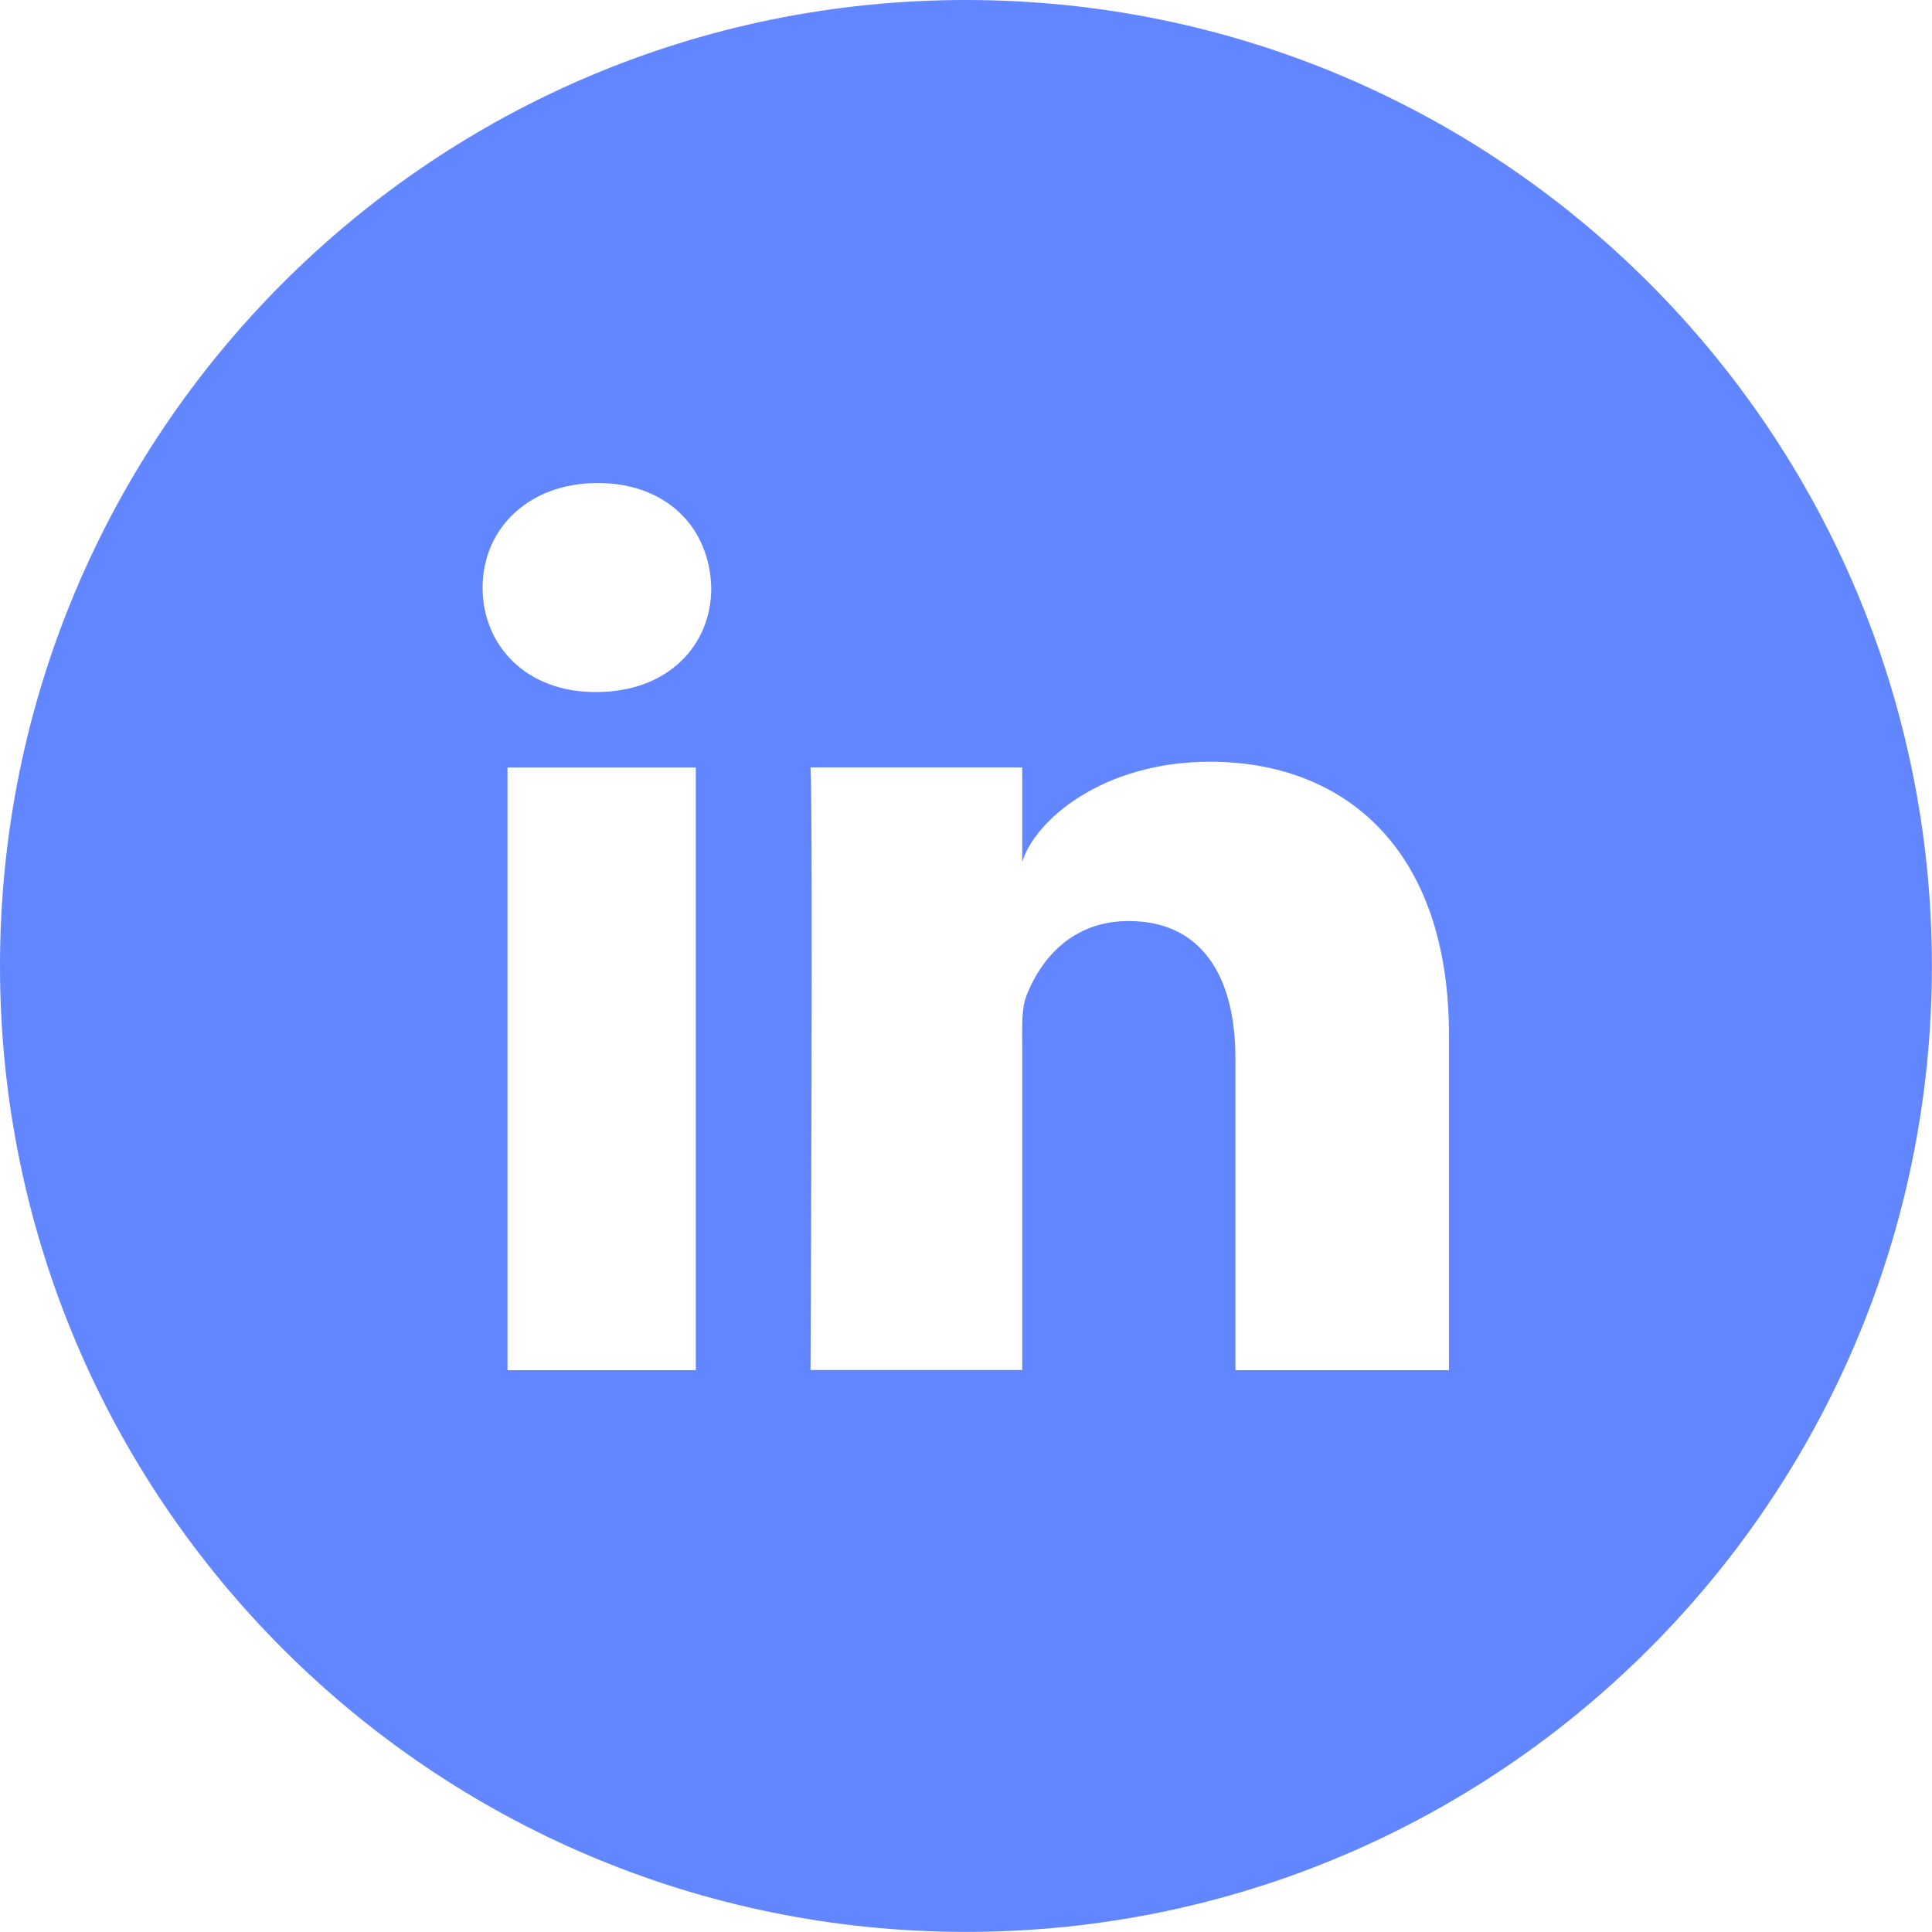
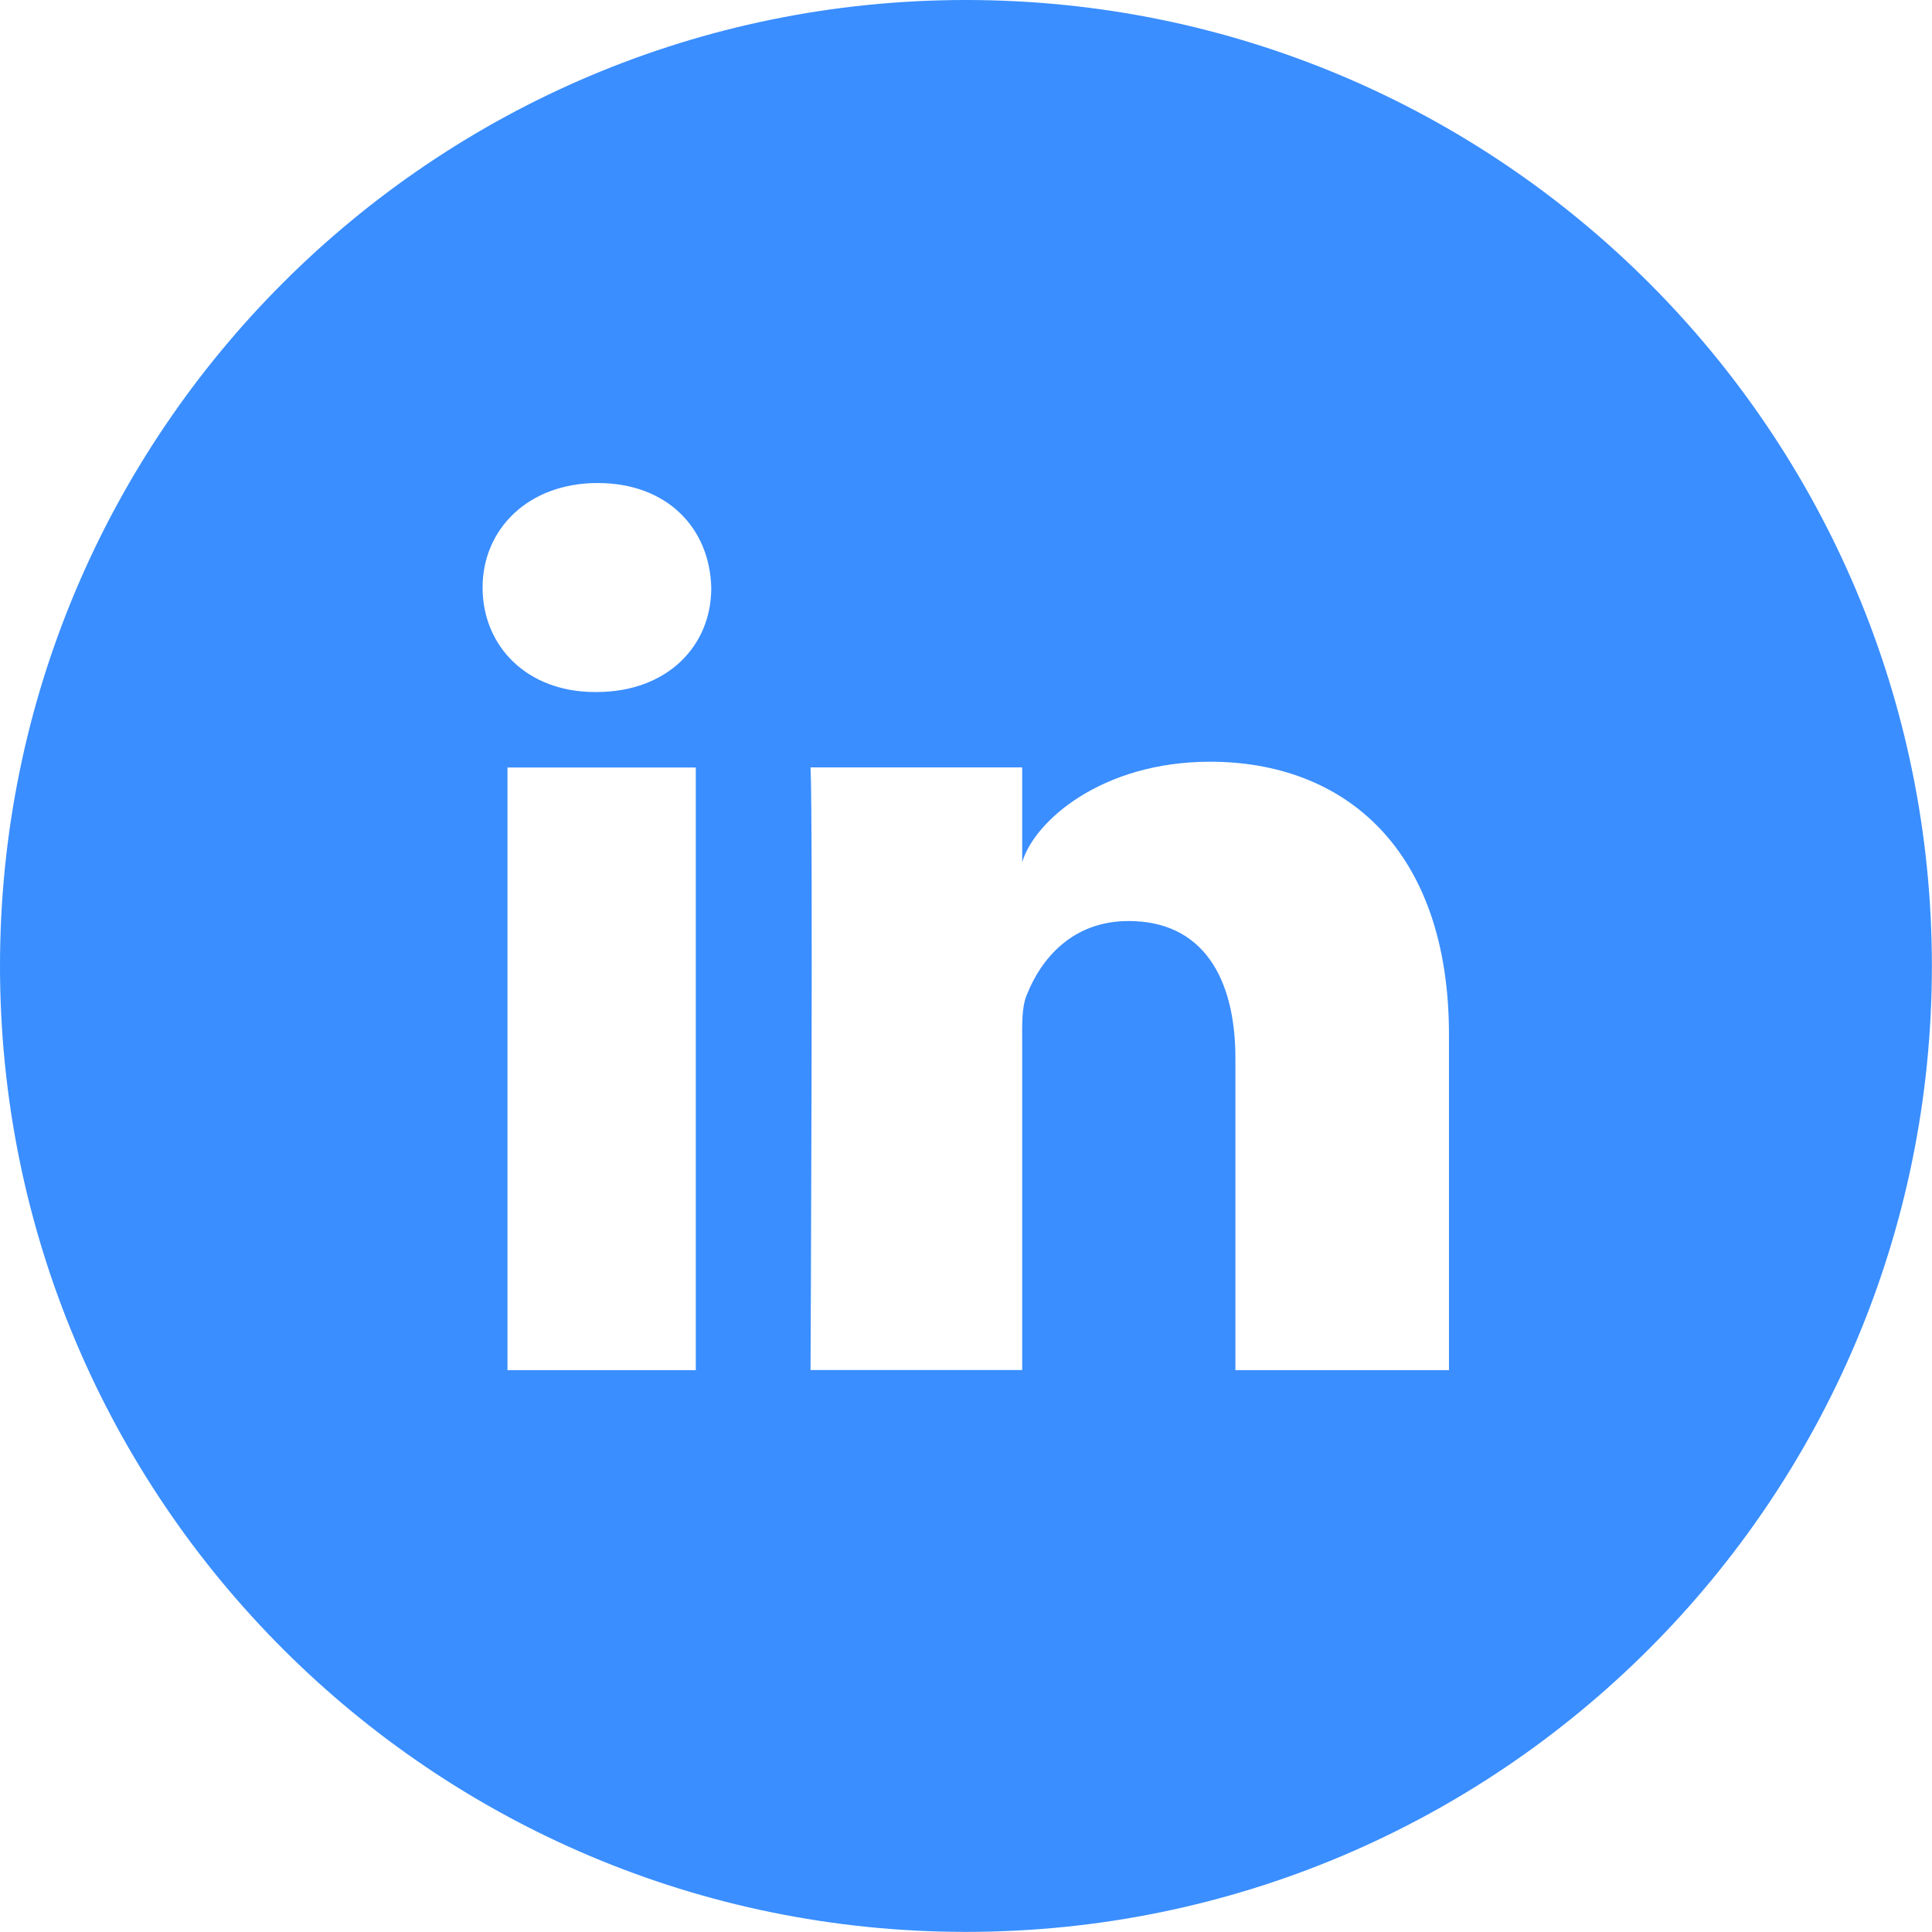
<svg xmlns="http://www.w3.org/2000/svg" id="Layer_2" data-name="Layer 2" viewBox="0 0 173.79 173.79">
  <defs>
    <style>
      .cls-1 {
-         fill: #6186ff;
+         fill: #3a8eff;
      }
    </style>
  </defs>
  <g id="Layer_1-2" data-name="Layer 1">
    <path class="cls-1" d="M86.89,0C38.9,0,0,38.9,0,86.89s38.9,86.89,86.89,86.89,86.89-38.9,86.89-86.89S134.89,0,86.89,0ZM62.59,123.25h-16.94v-54.21h16.94v54.21ZM53.66,62.25h-.14c-6.14,0-10.11-4.14-10.11-9.4s4.11-9.4,10.35-9.4,10.08,4.04,10.22,9.4c.03,5.23-3.94,9.4-10.32,9.4ZM130.34,123.25h-19.21v-28.04c0-7.33-2.99-12.36-9.61-12.36-5.06,0-7.87,3.39-9.16,6.65-.48,1.15-.41,2.78-.41,4.45v29.29h-19.04s.24-49.69,0-54.21h19.04v8.52c1.12-3.73,7.2-9.03,16.9-9.03,12.05,0,21.49,7.81,21.49,24.57v30.14Z" />
  </g>
</svg>
